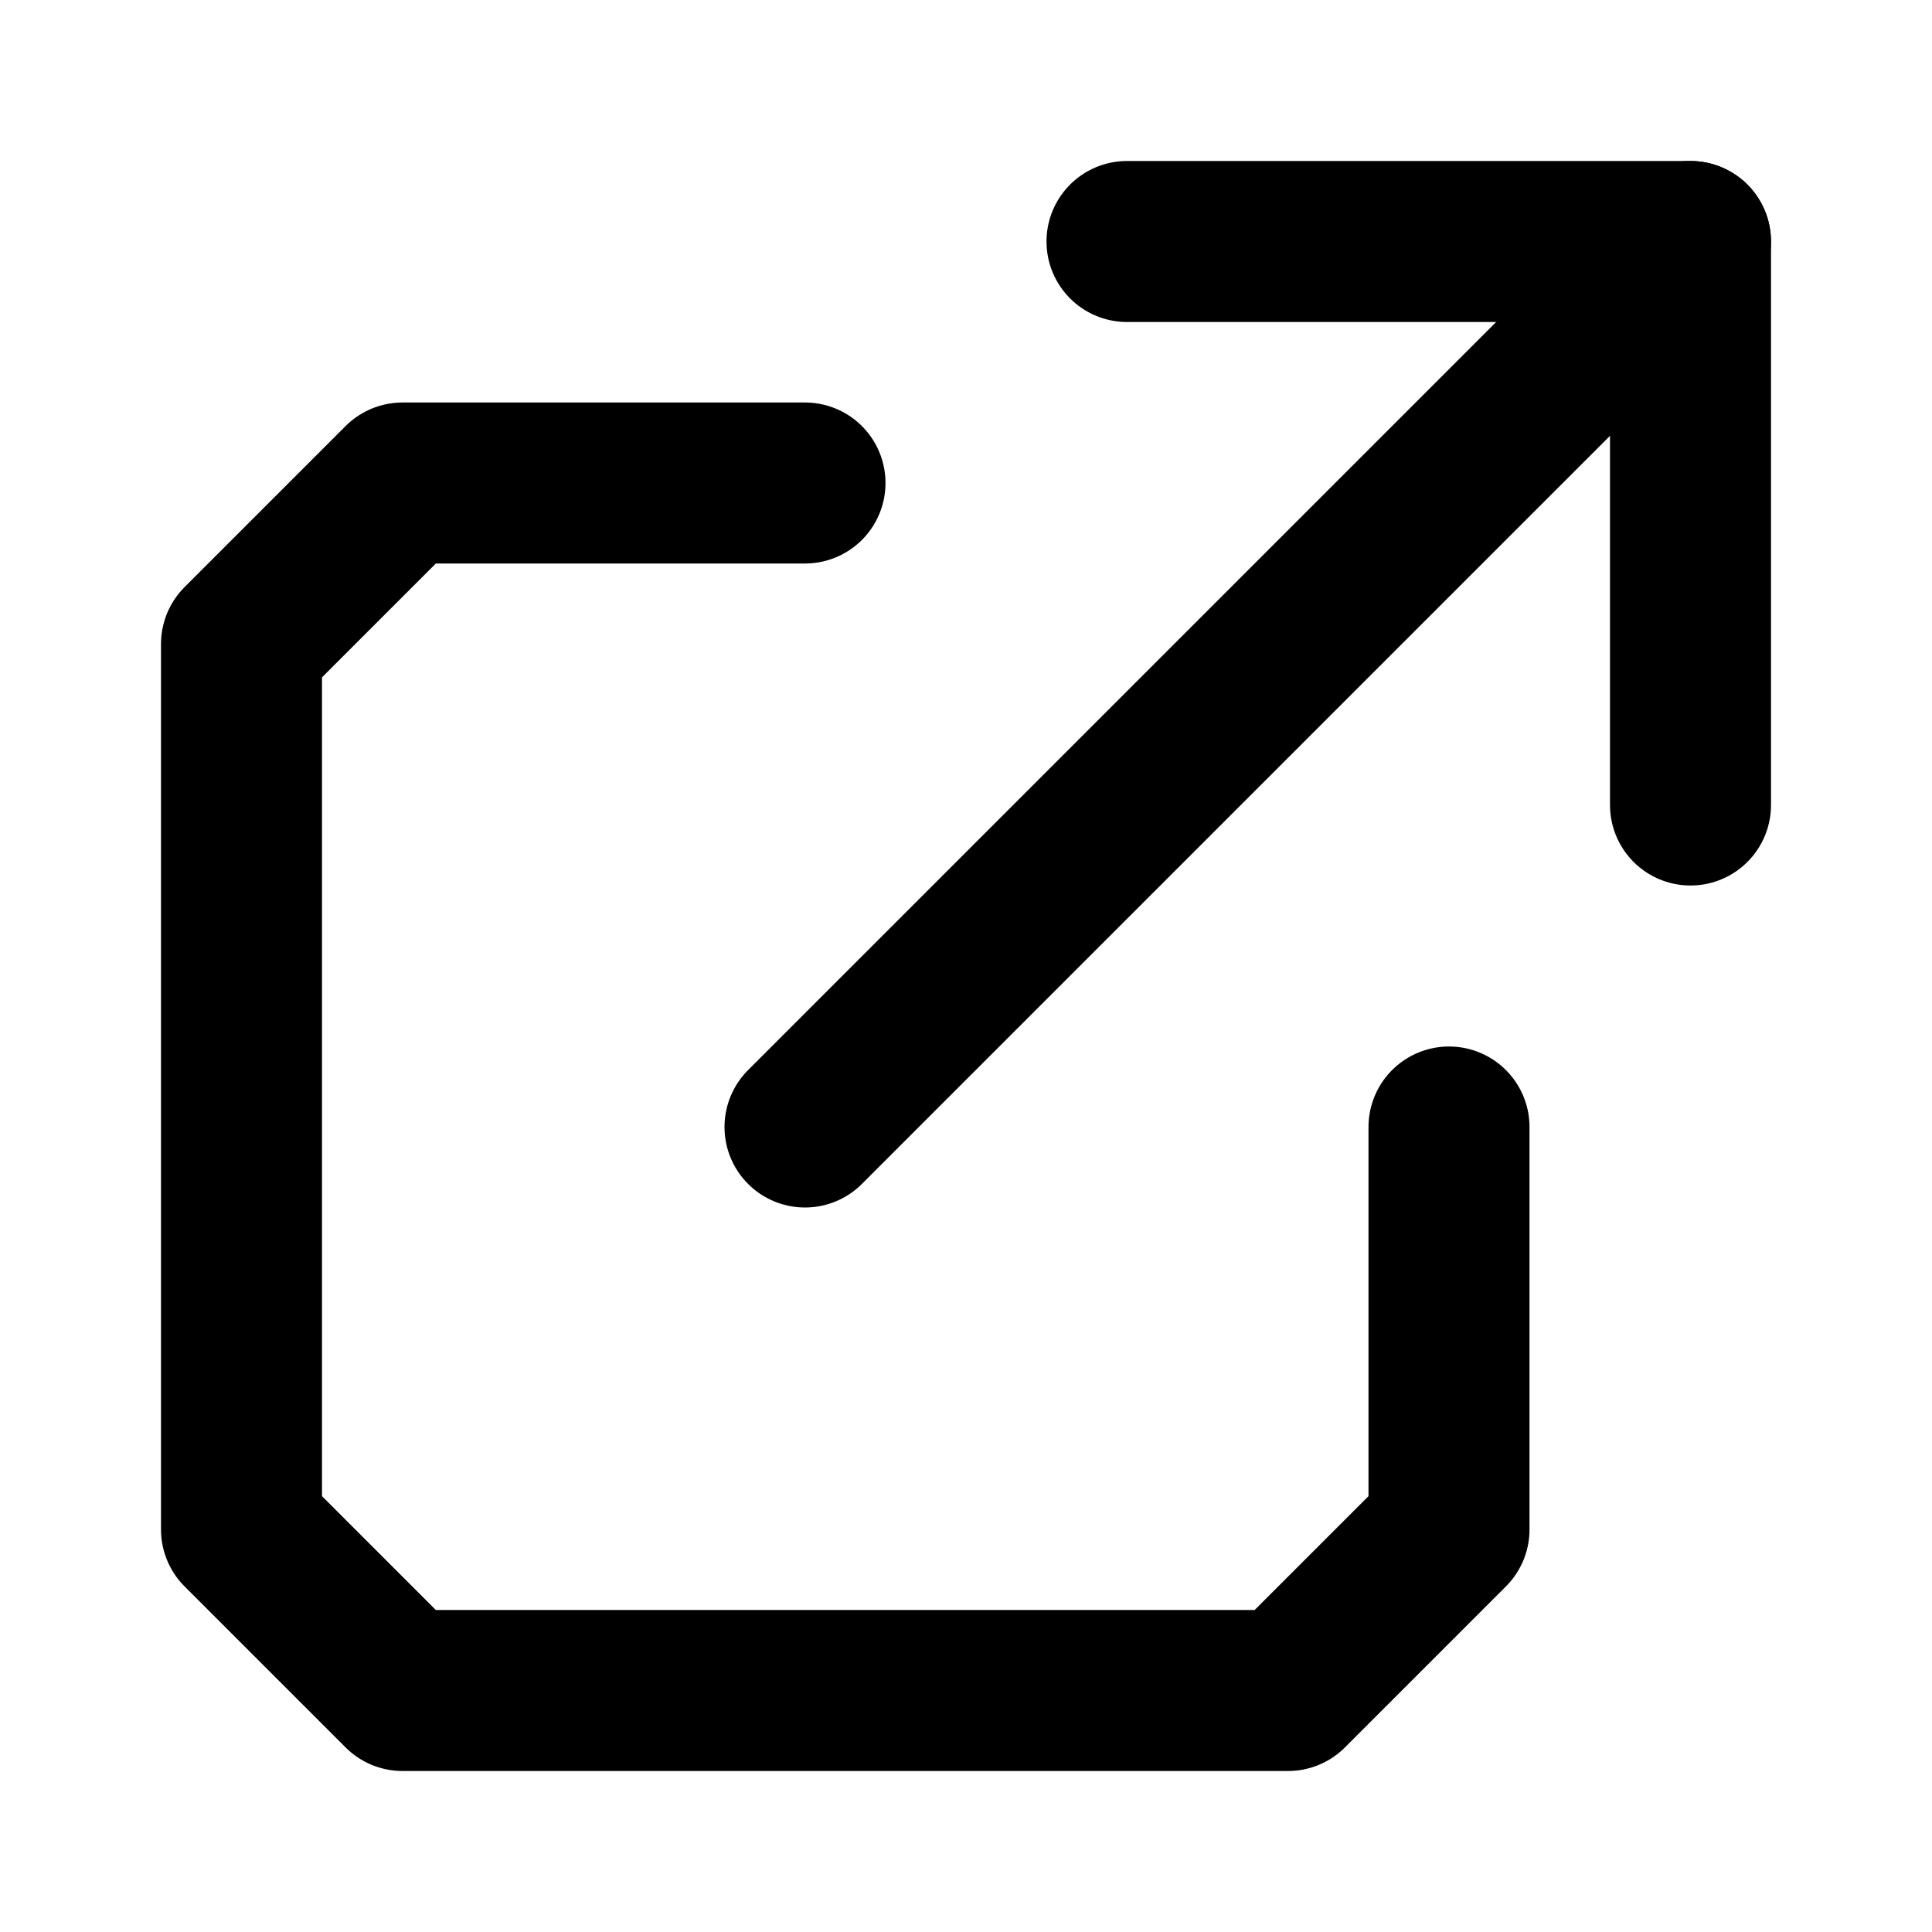
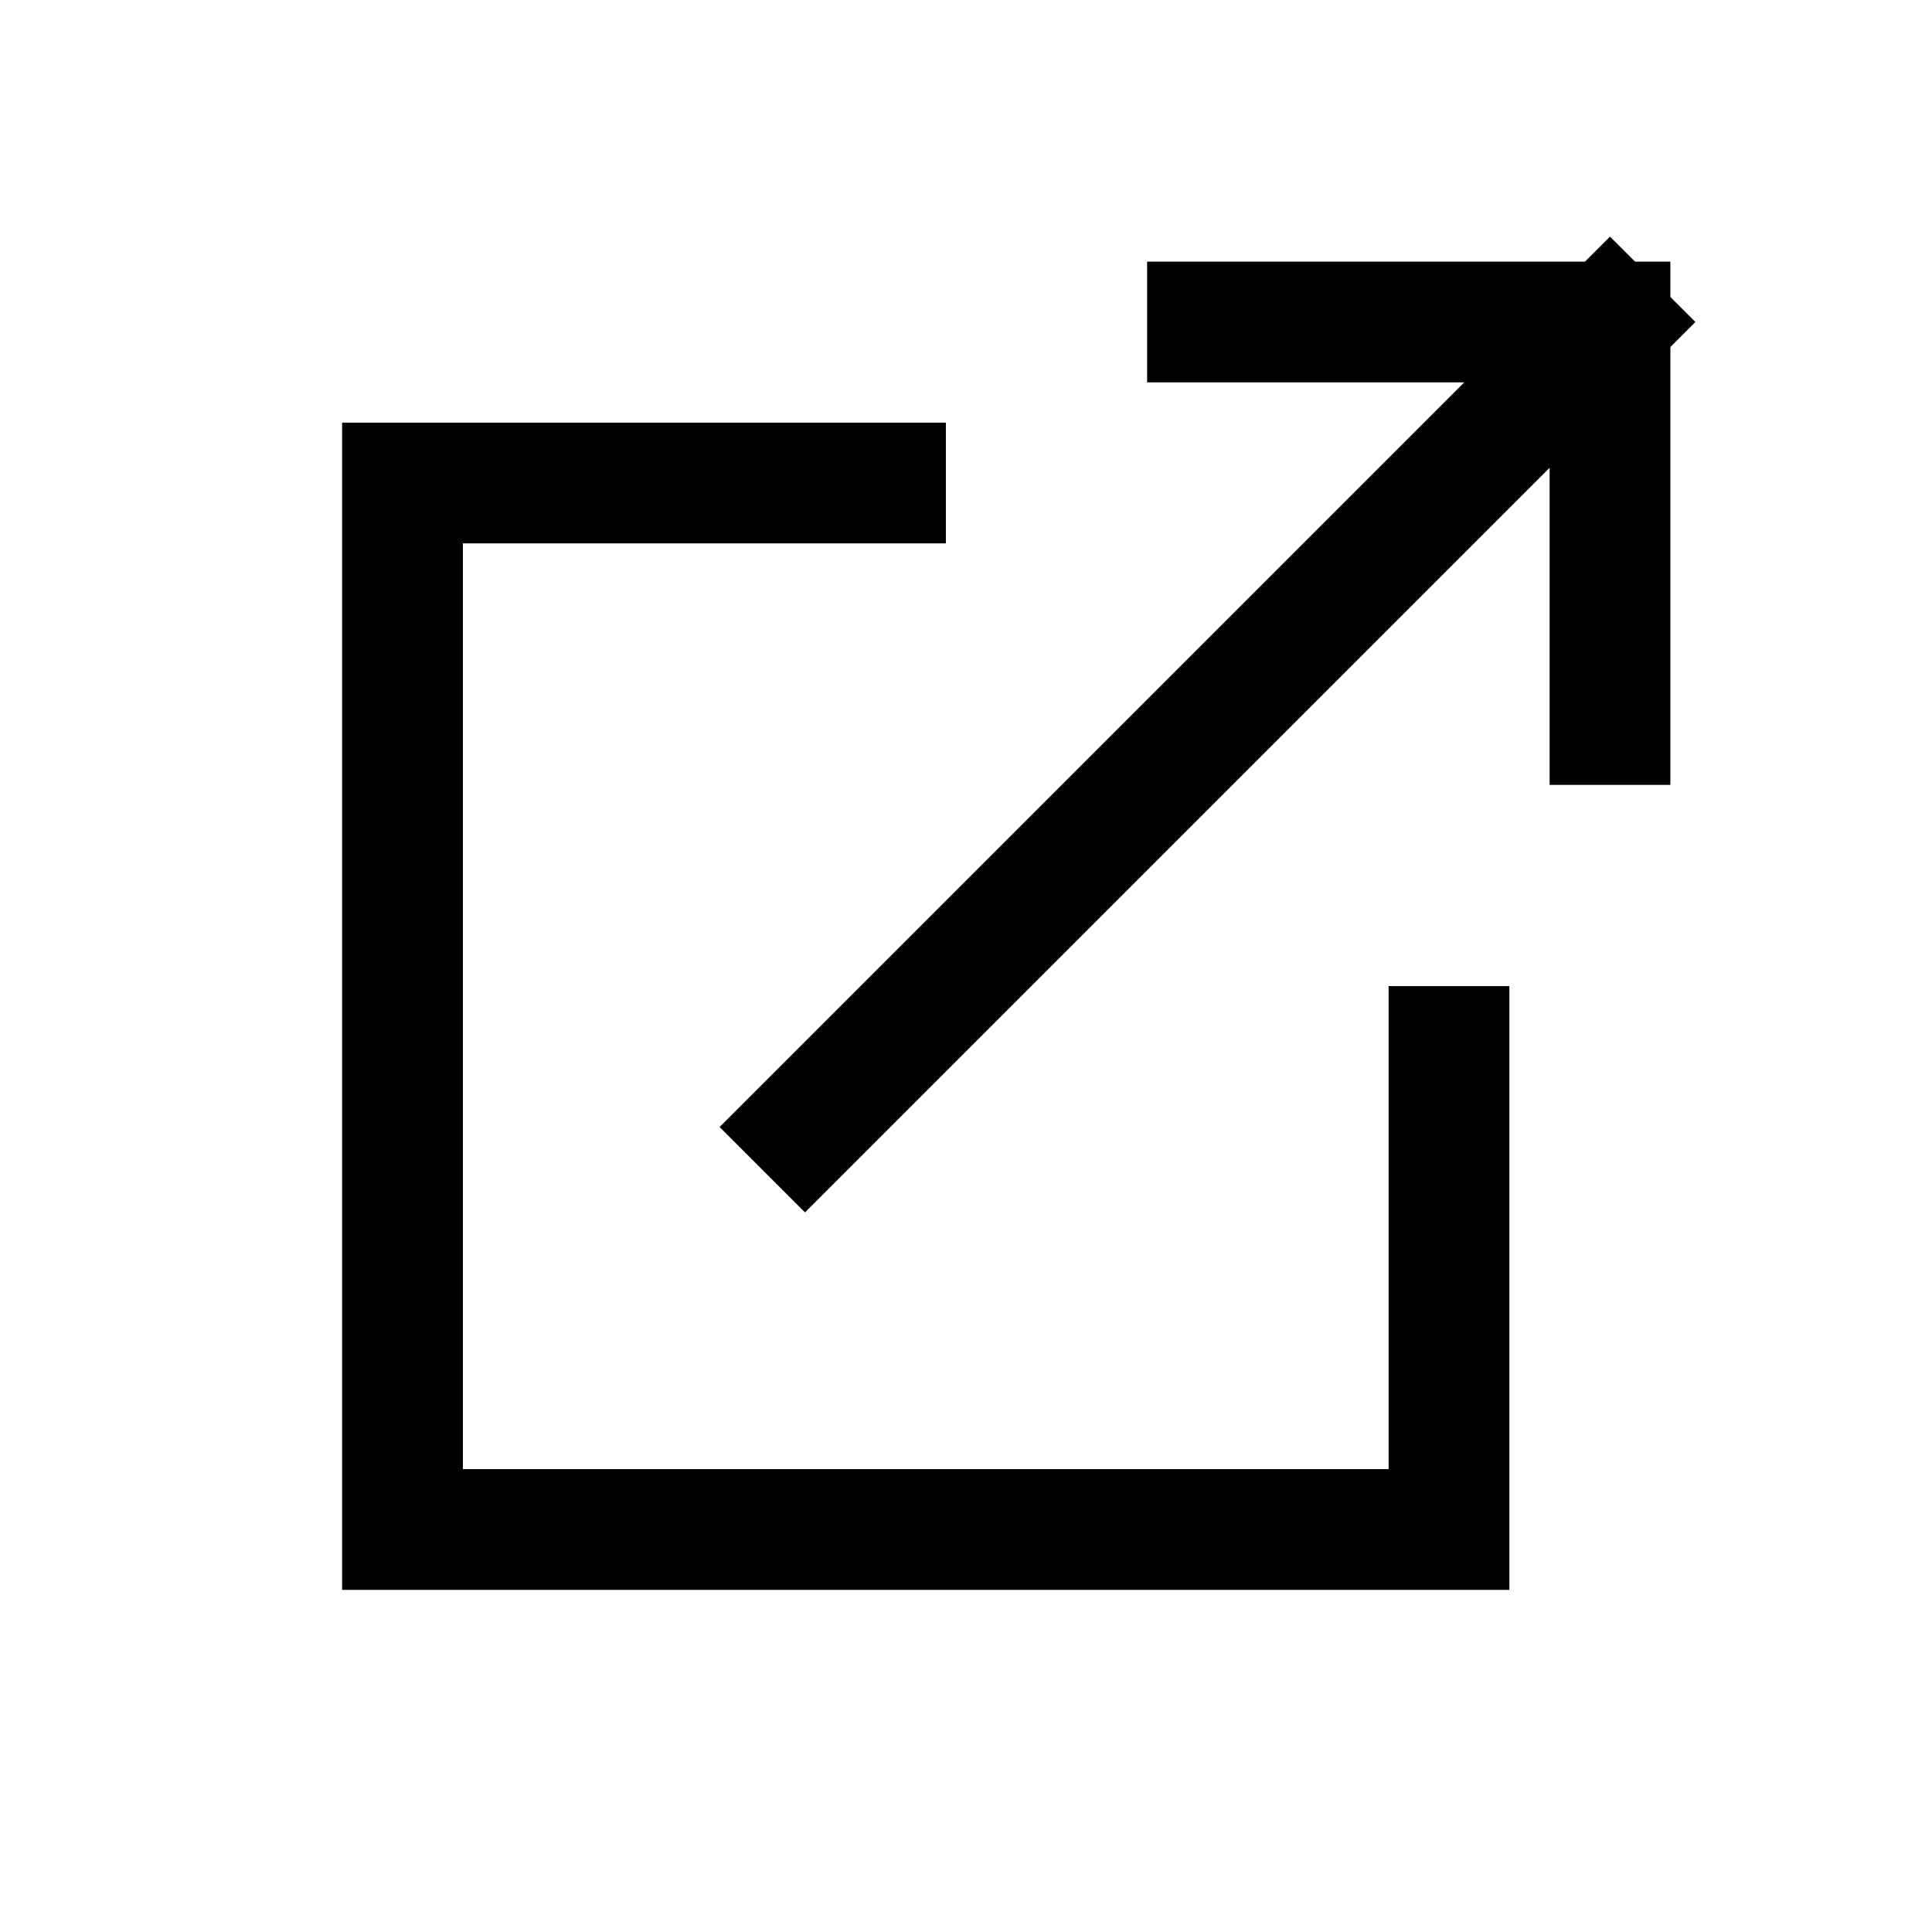
- <svg xmlns="http://www.w3.org/2000/svg" width="24" height="24" viewBox="0 0 24 24" fill="none" stroke="currentColor" stroke-width="2" stroke-linecap="round" stroke-linejoin="round">
-   <path d="M18 14v5l-2 2H5l-2-2V8l2-2h5" />
-   <path d="M14 3h7v7" />
-   <path d="M21 3L10 14" />
+ <svg xmlns="http://www.w3.org/2000/svg" width="24" height="24" viewBox="0 0 24 24" fill="none" stroke="currentColor" stroke-width="1.5" stroke-linecap="square" stroke-linejoin="miter">
+   <path d="M18 13 L18 19 L5 19 L5 6 L11 6" />
+   <polyline points="15 4 20 4 20 9" />
+   <line x1="20" y1="4" x2="10" y2="14" />
</svg>
